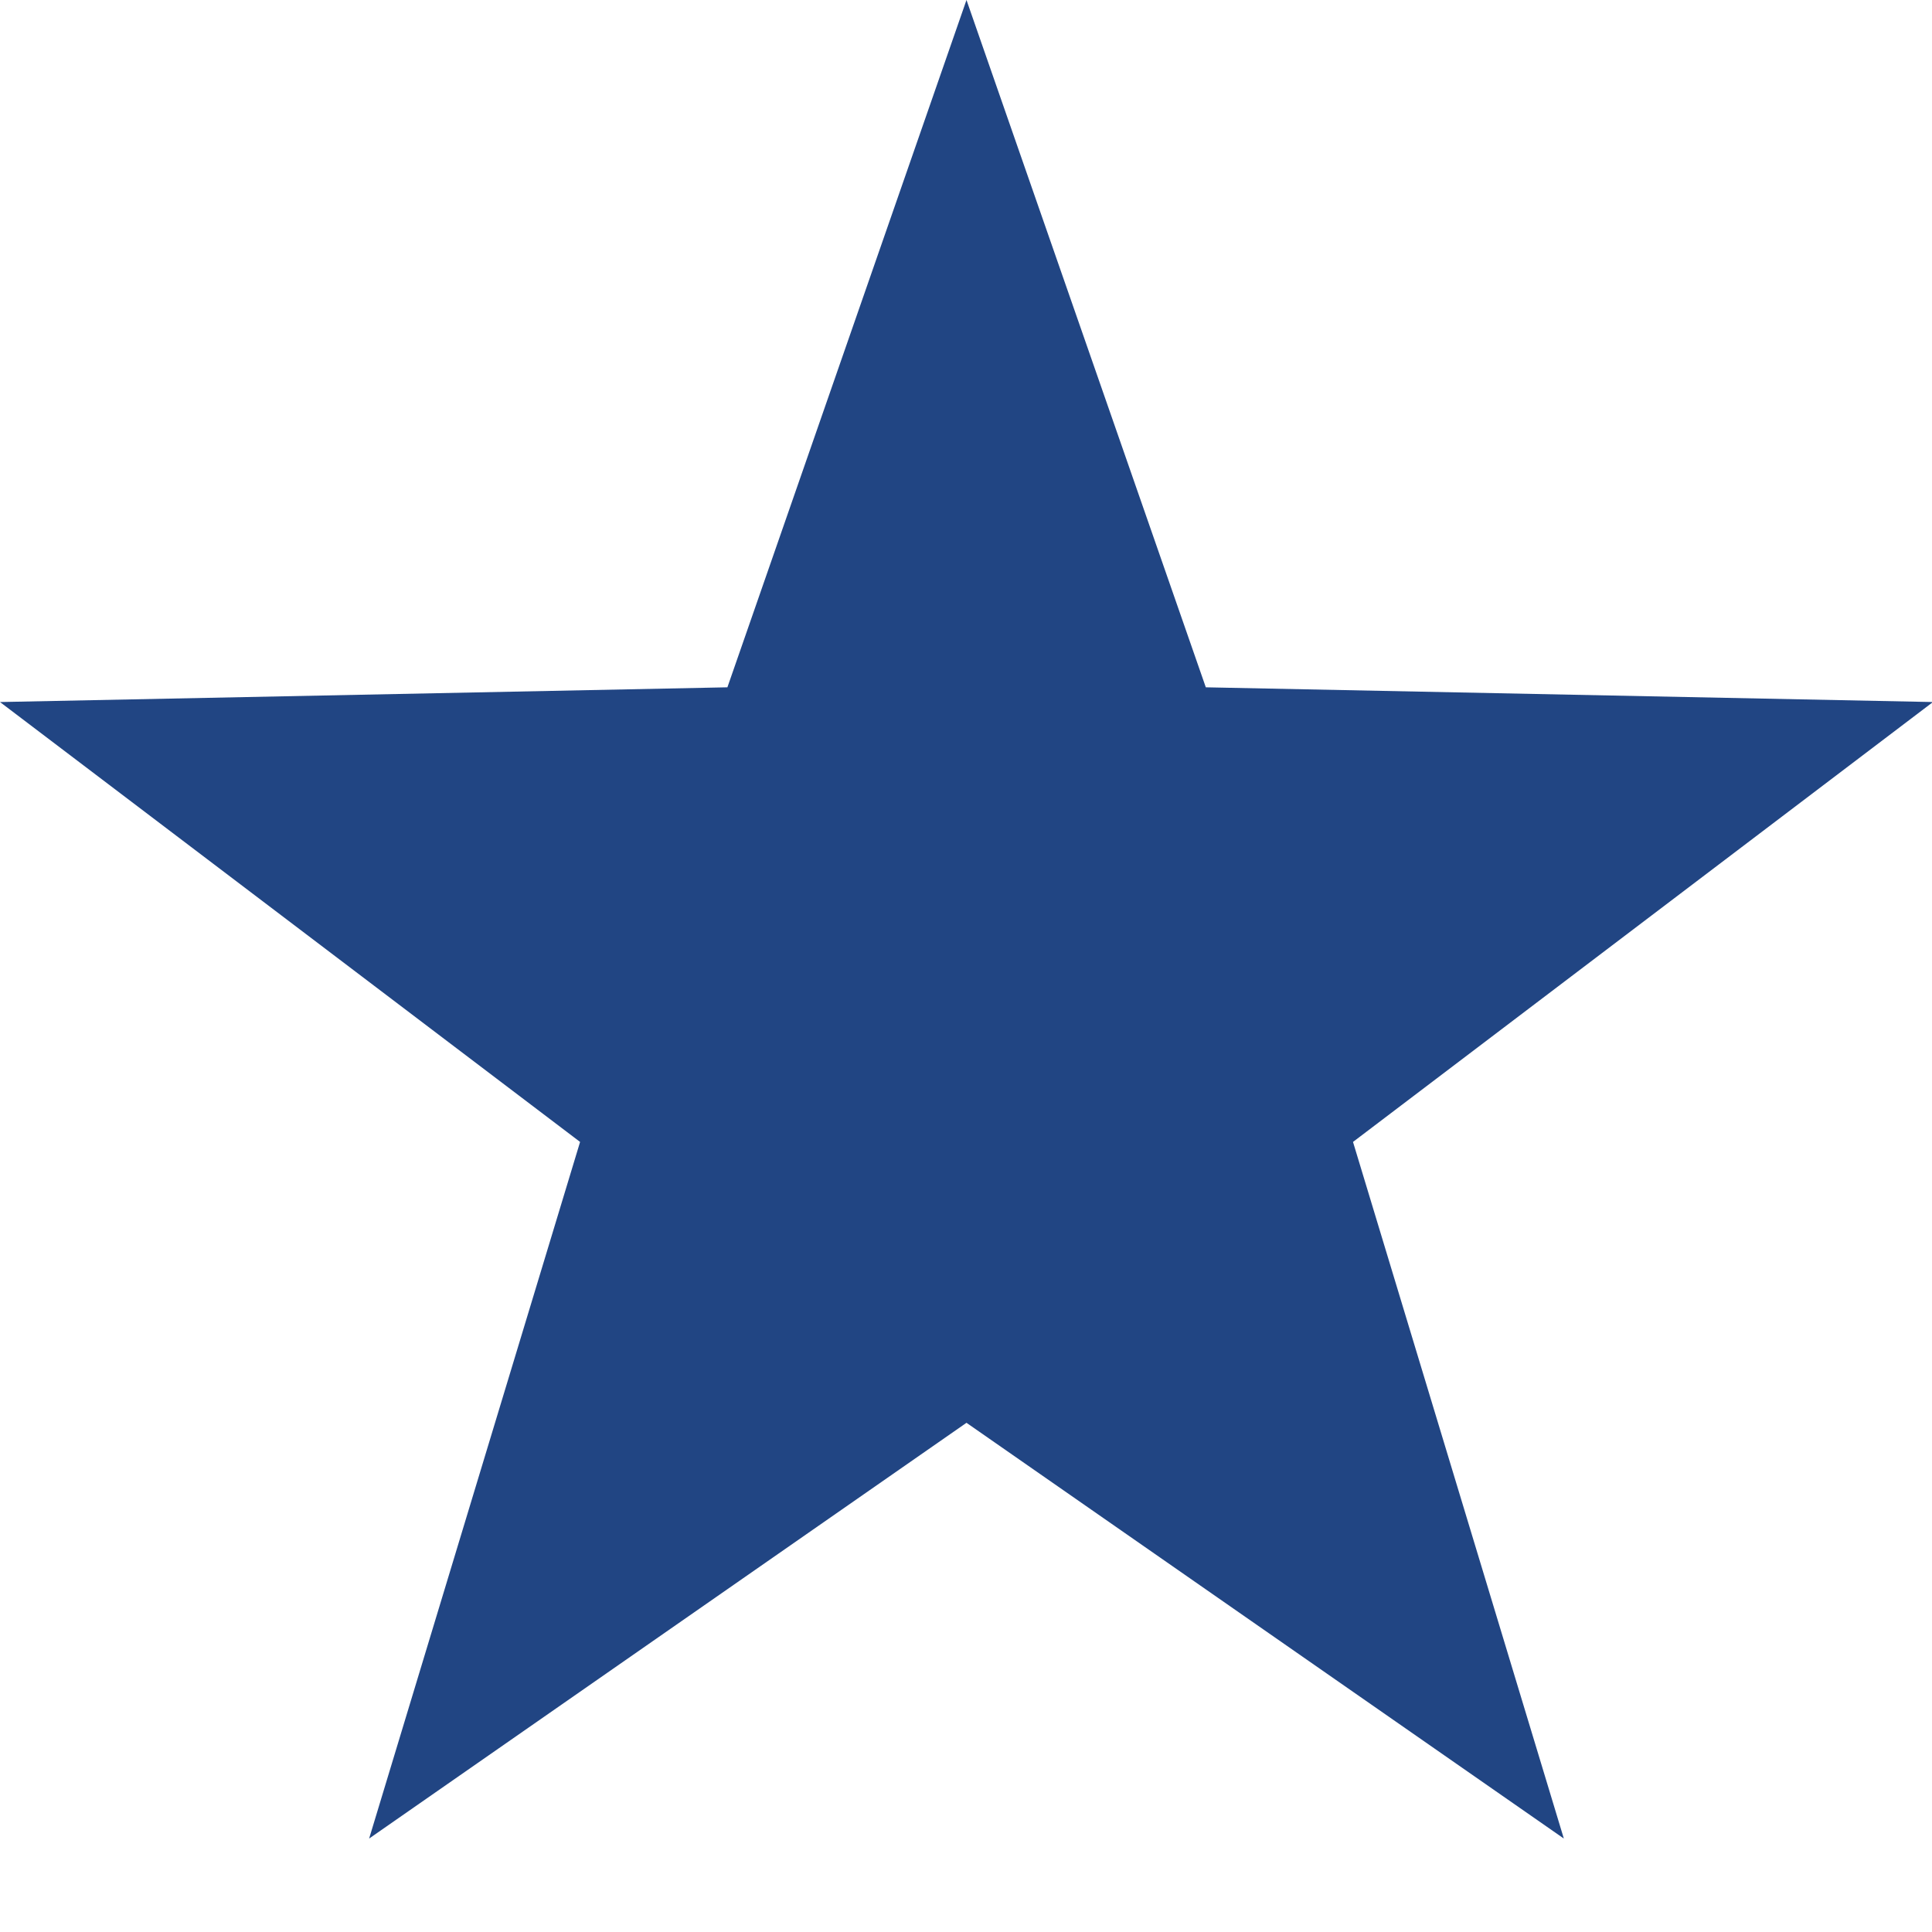
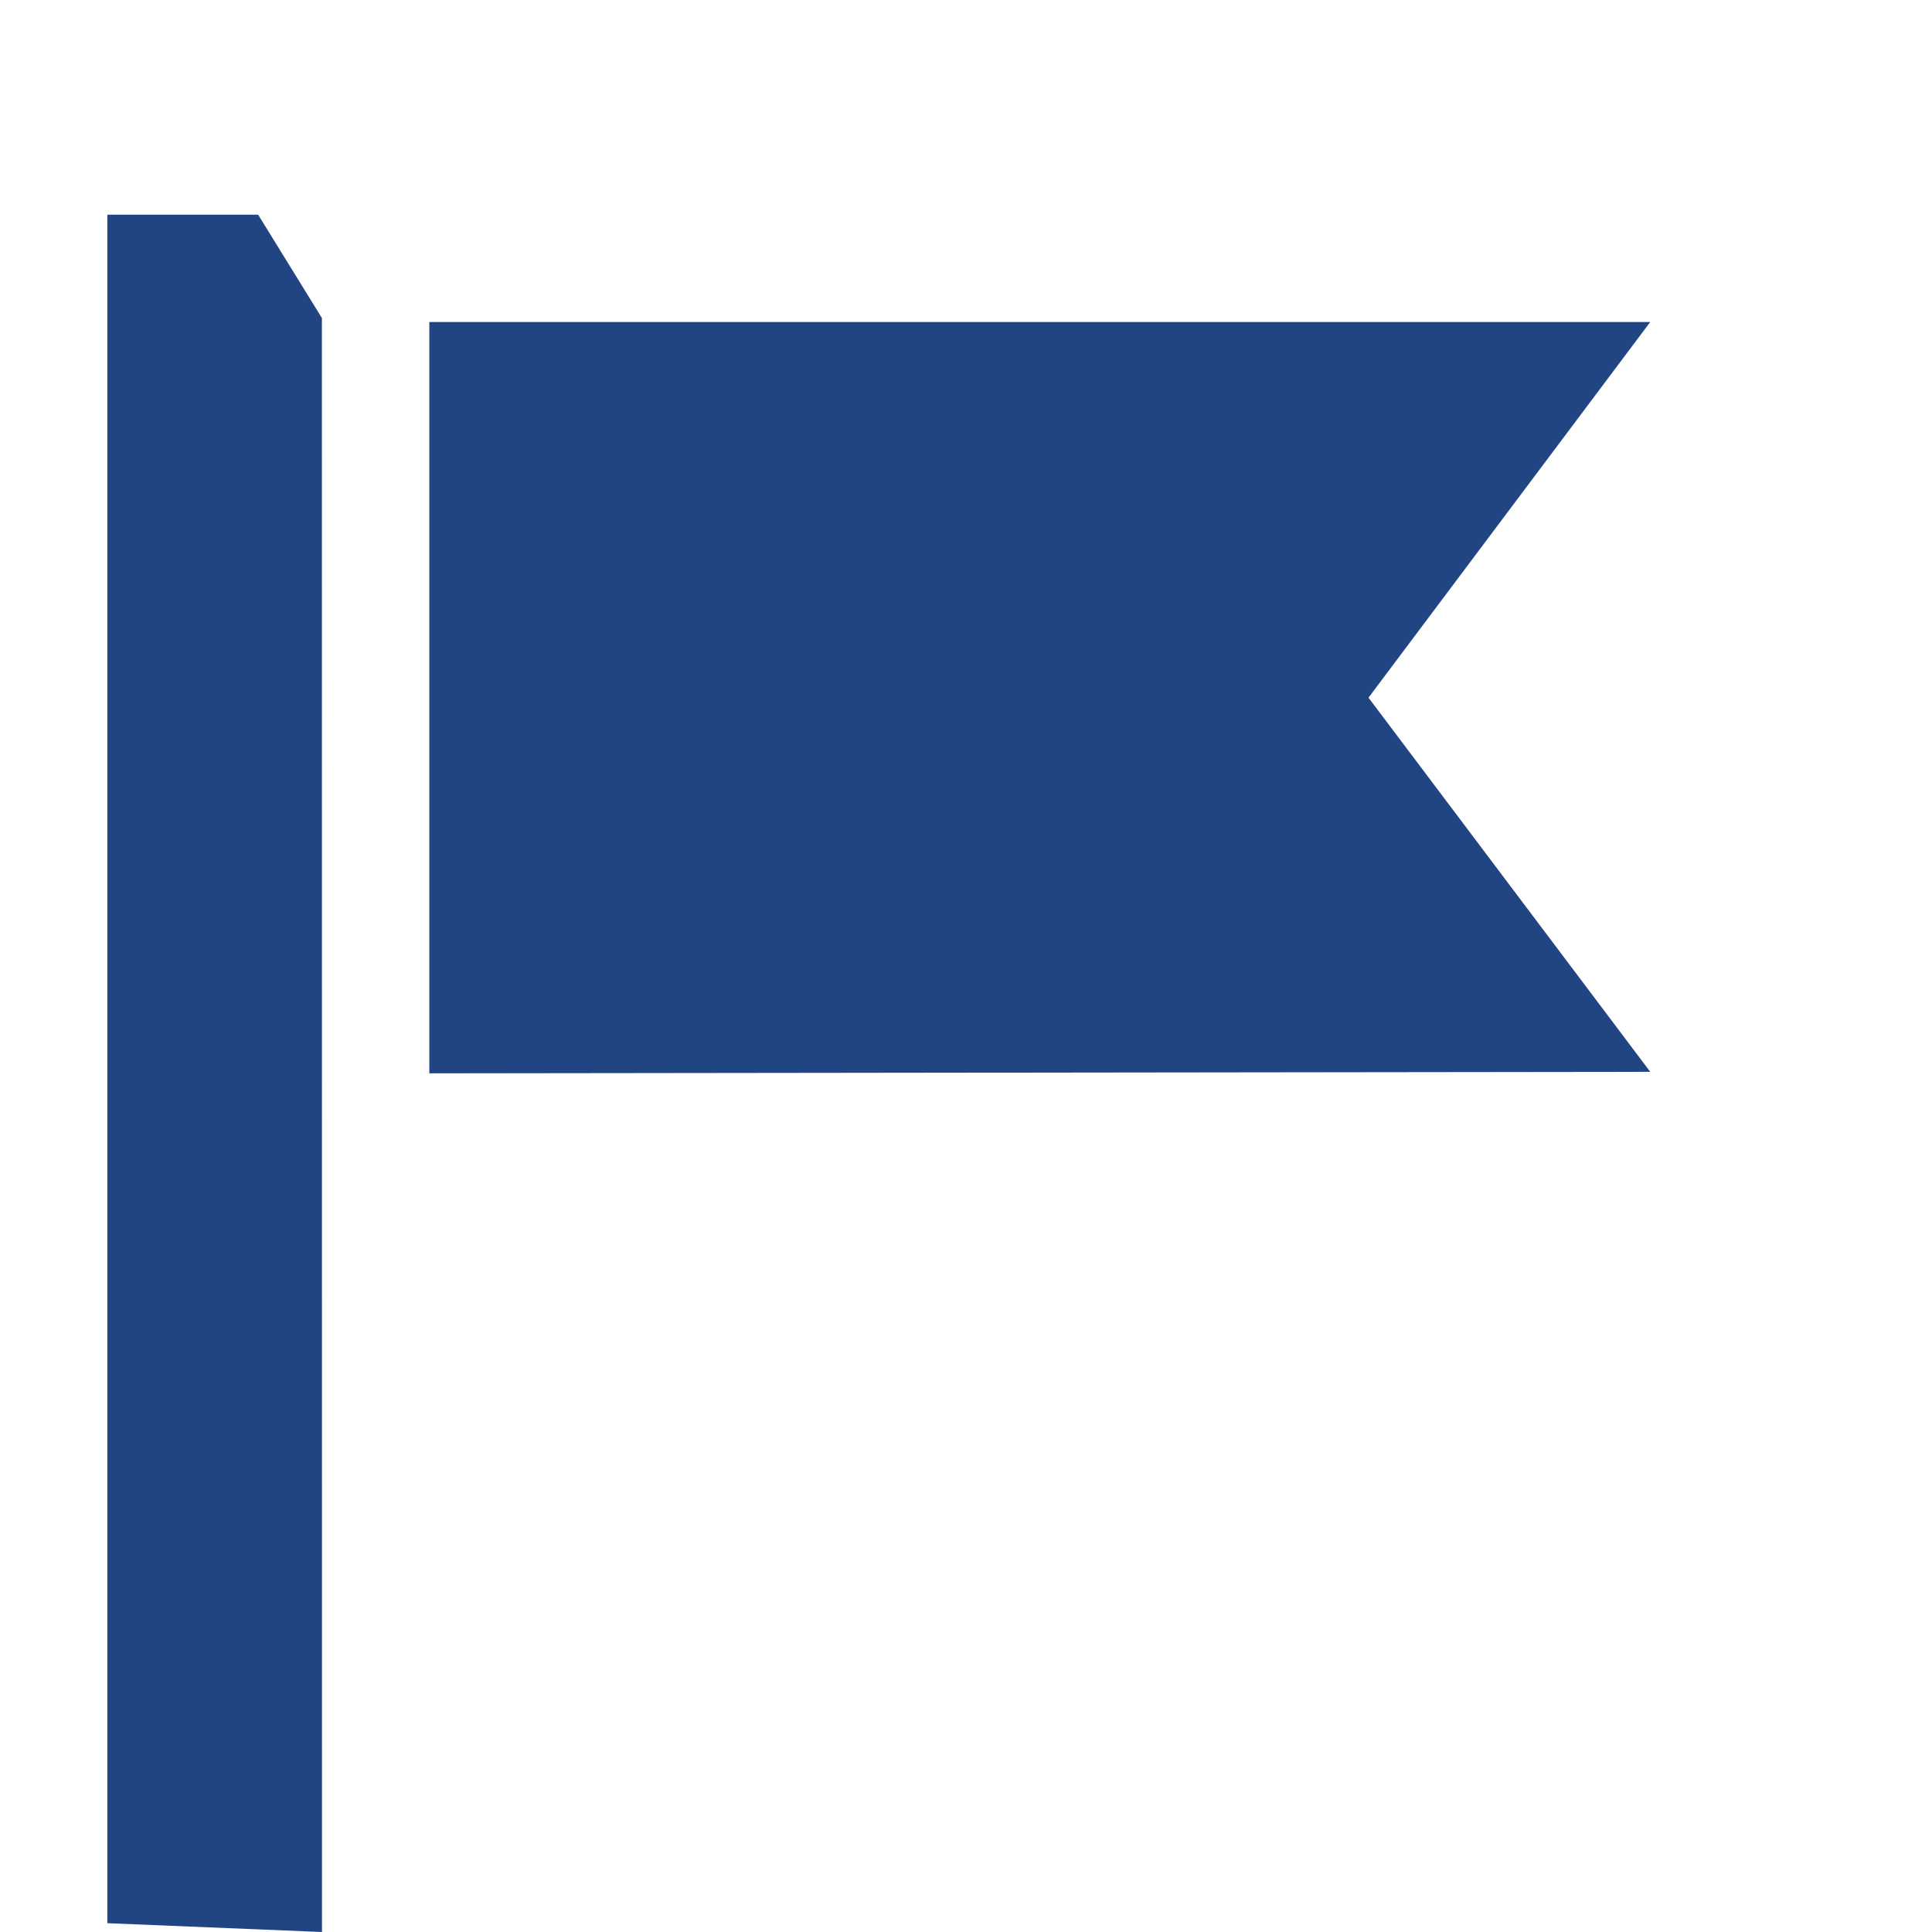
- <svg xmlns="http://www.w3.org/2000/svg" width="16" height="16" viewBox="2 2 16 16" enable-background="new 2 2 16 16">
-   <polygon fill="#214583" points="10.004,2 11.986,7.692 18.008,7.814 13.205,11.457 14.951,17.226 10.004,13.783 5.057,17.226 6.804,11.457 2,7.814 8.024,7.692" />
+ <svg xmlns="http://www.w3.org/2000/svg" width="18" height="18">
+   <g fill="#214583">
+     <polygon points="2.999,2.963 2.405,2 1,2 1,8.688 1,17.918 3,18" />
+     <polygon points="15.375,9.986 12.75,6.5 15.375,3 4,3 4,10" />
+   </g>
</svg>
